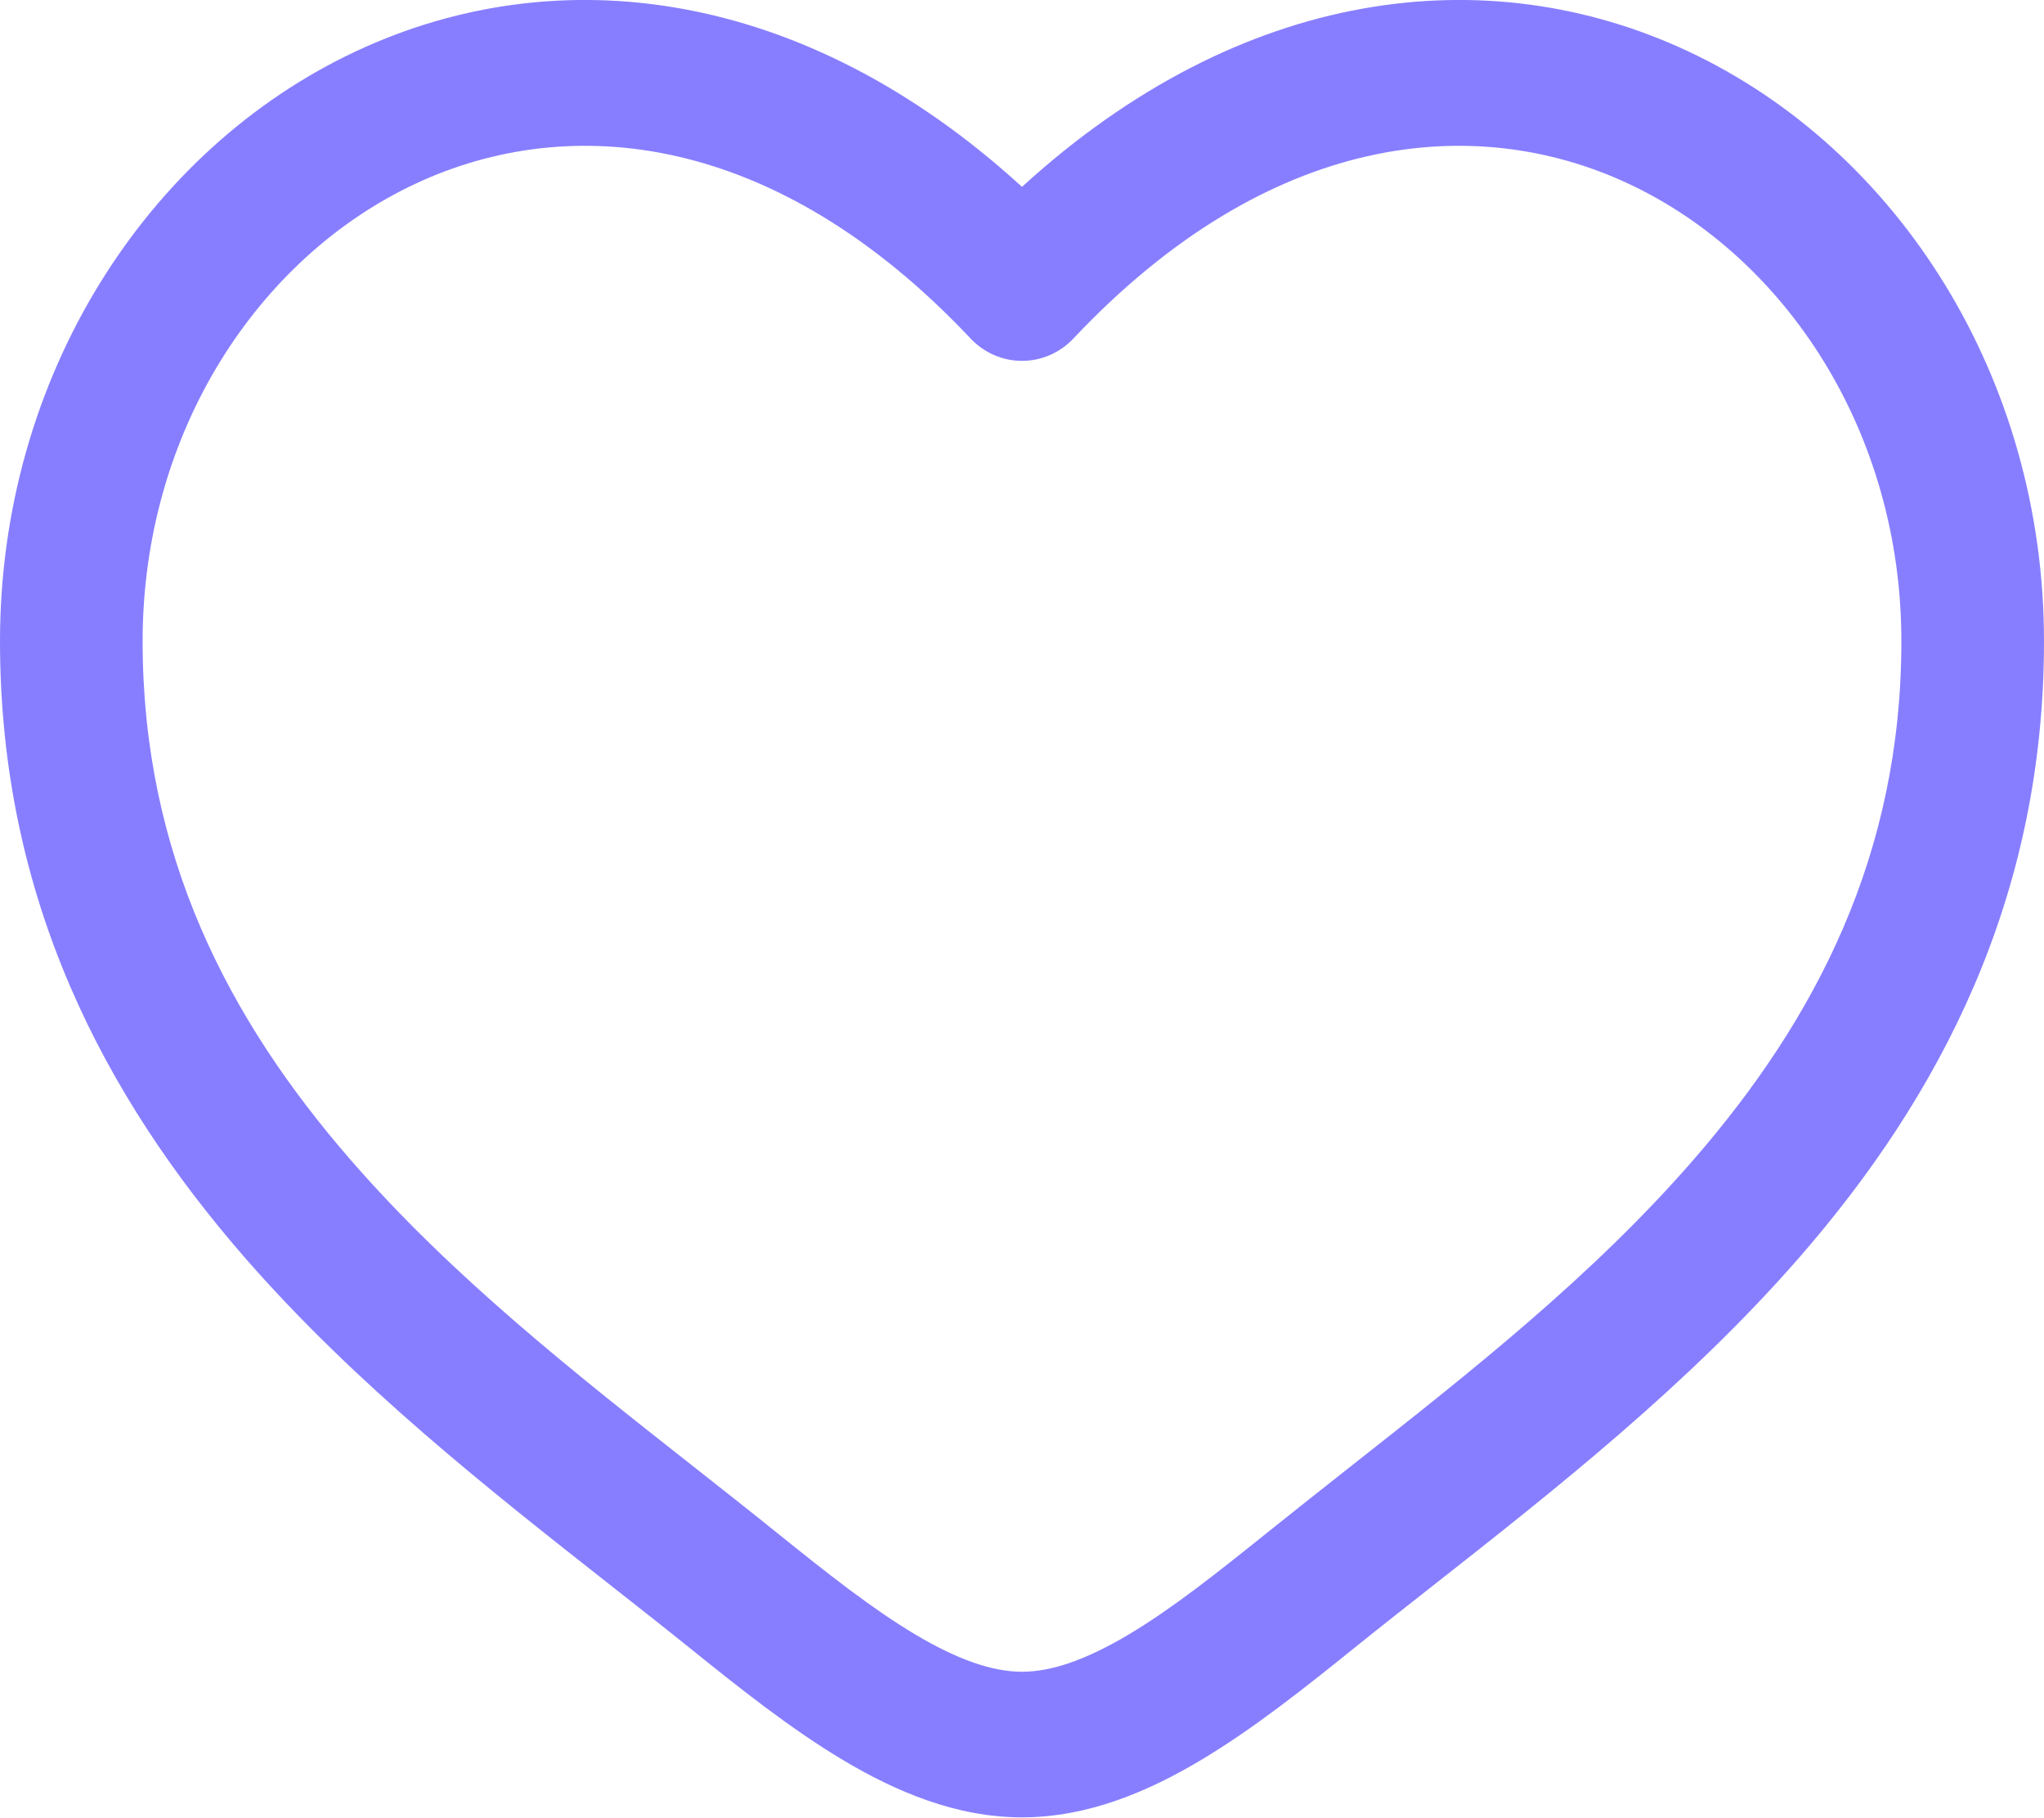
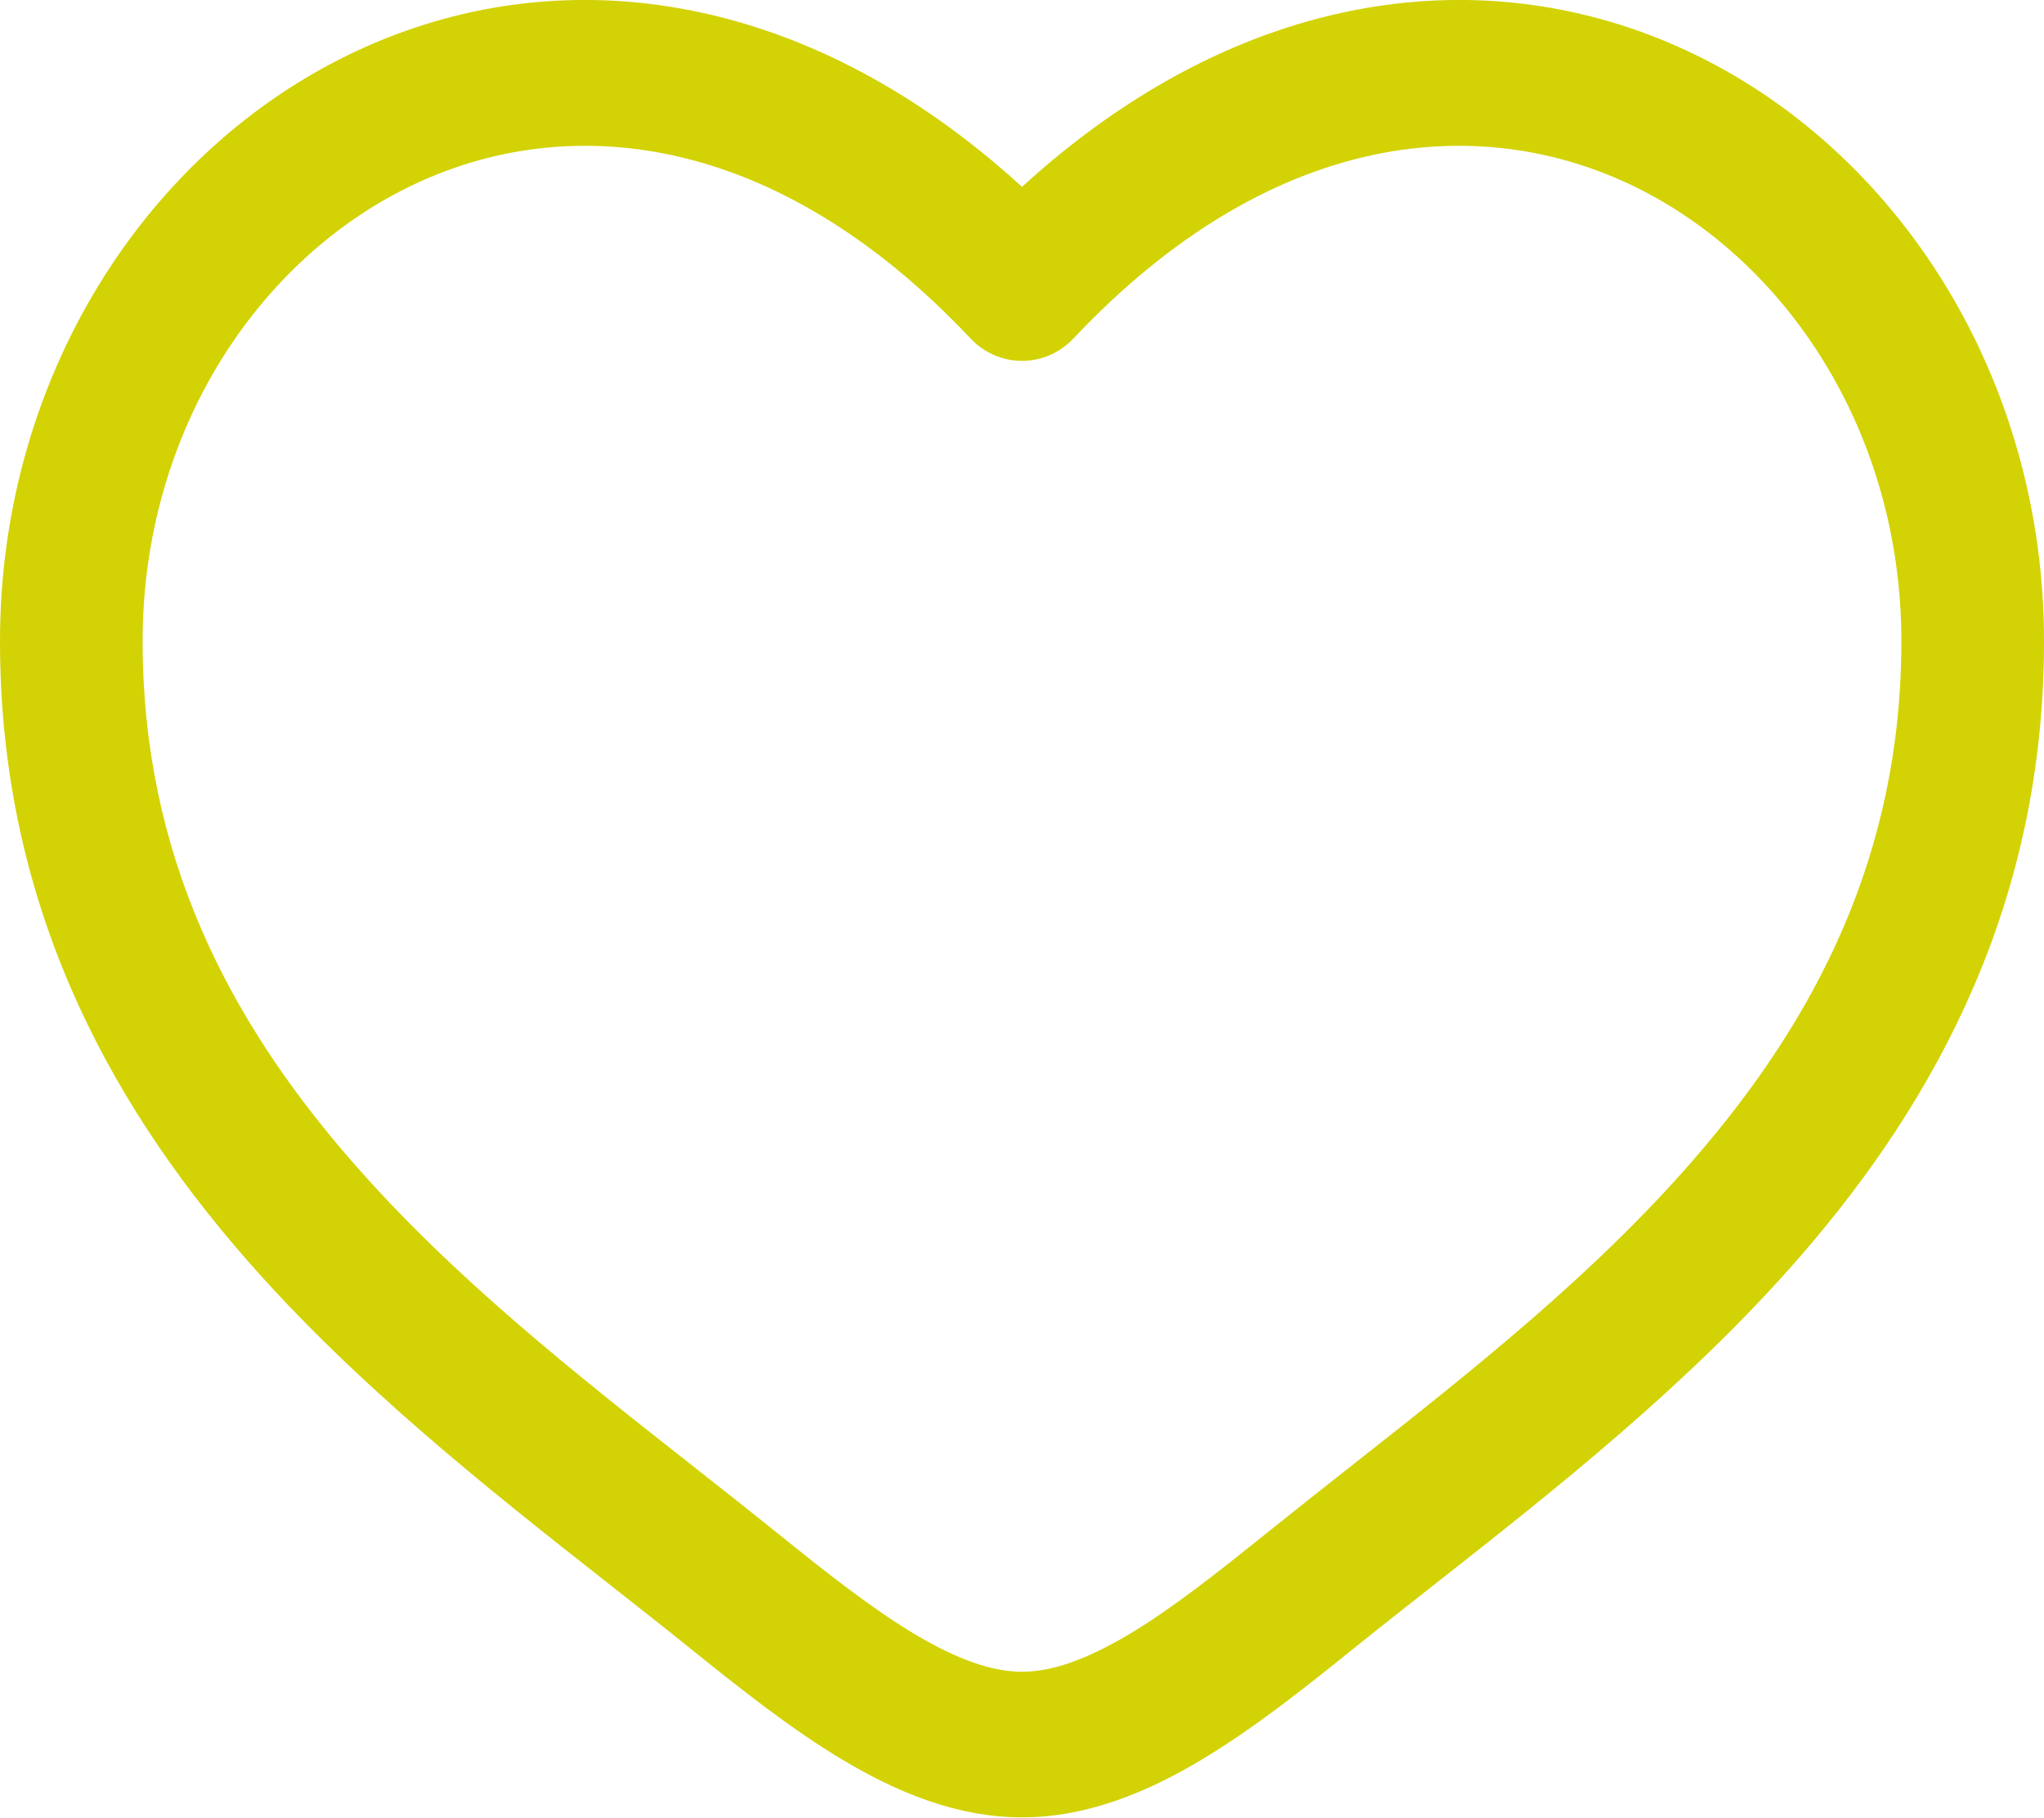
<svg xmlns="http://www.w3.org/2000/svg" width="18" height="16" viewBox="0 0 18 16" fill="none">
-   <path fill-rule="evenodd" clip-rule="evenodd" d="M3.662 1.616C2.273 2.264 1.256 3.806 1.256 5.645C1.256 7.523 2.009 8.971 3.088 10.212C3.977 11.235 5.054 12.083 6.104 12.909C6.354 13.106 6.602 13.301 6.845 13.497C7.285 13.851 7.678 14.162 8.057 14.388C8.436 14.614 8.741 14.718 9 14.718C9.259 14.718 9.564 14.614 9.943 14.388C10.322 14.162 10.714 13.851 11.155 13.497C11.399 13.301 11.646 13.106 11.896 12.909C12.946 12.082 14.023 11.235 14.912 10.212C15.991 8.971 16.744 7.523 16.744 5.645C16.744 3.806 15.727 2.264 14.338 1.616C12.988 0.986 11.175 1.153 9.452 2.981C9.334 3.106 9.171 3.177 9 3.177C8.829 3.177 8.666 3.106 8.548 2.981C6.825 1.153 5.012 0.986 3.662 1.616ZM9 1.645C7.064 -0.123 4.897 -0.371 3.14 0.449C1.285 1.315 0 3.326 0 5.645C0 7.923 0.93 9.662 2.149 11.064C3.125 12.186 4.32 13.126 5.376 13.956C5.615 14.144 5.847 14.326 6.068 14.504C6.496 14.849 6.957 15.217 7.423 15.495C7.89 15.774 8.422 16 9 16C9.578 16 10.11 15.774 10.577 15.495C11.043 15.217 11.504 14.849 11.932 14.504C12.153 14.326 12.385 14.144 12.624 13.956C13.68 13.126 14.875 12.186 15.851 11.064C17.07 9.662 18 7.923 18 5.645C18 3.326 16.715 1.315 14.86 0.449C13.103 -0.371 10.936 -0.123 9 1.645Z" fill="#877EFF" />
+   <path fill-rule="evenodd" clip-rule="evenodd" d="M3.662 1.616C2.273 2.264 1.256 3.806 1.256 5.645C1.256 7.523 2.009 8.971 3.088 10.212C3.977 11.235 5.054 12.083 6.104 12.909C6.354 13.106 6.602 13.301 6.845 13.497C7.285 13.851 7.678 14.162 8.057 14.388C8.436 14.614 8.741 14.718 9 14.718C9.259 14.718 9.564 14.614 9.943 14.388C10.322 14.162 10.714 13.851 11.155 13.497C11.399 13.301 11.646 13.106 11.896 12.909C12.946 12.082 14.023 11.235 14.912 10.212C15.991 8.971 16.744 7.523 16.744 5.645C16.744 3.806 15.727 2.264 14.338 1.616C12.988 0.986 11.175 1.153 9.452 2.981C9.334 3.106 9.171 3.177 9 3.177C8.829 3.177 8.666 3.106 8.548 2.981C6.825 1.153 5.012 0.986 3.662 1.616ZM9 1.645C7.064 -0.123 4.897 -0.371 3.14 0.449C1.285 1.315 0 3.326 0 5.645C0 7.923 0.93 9.662 2.149 11.064C3.125 12.186 4.32 13.126 5.376 13.956C5.615 14.144 5.847 14.326 6.068 14.504C6.496 14.849 6.957 15.217 7.423 15.495C7.89 15.774 8.422 16 9 16C9.578 16 10.11 15.774 10.577 15.495C11.043 15.217 11.504 14.849 11.932 14.504C12.153 14.326 12.385 14.144 12.624 13.956C13.68 13.126 14.875 12.186 15.851 11.064C17.07 9.662 18 7.923 18 5.645C18 3.326 16.715 1.315 14.86 0.449C13.103 -0.371 10.936 -0.123 9 1.645Z" fill="#D3D205" />
</svg>
